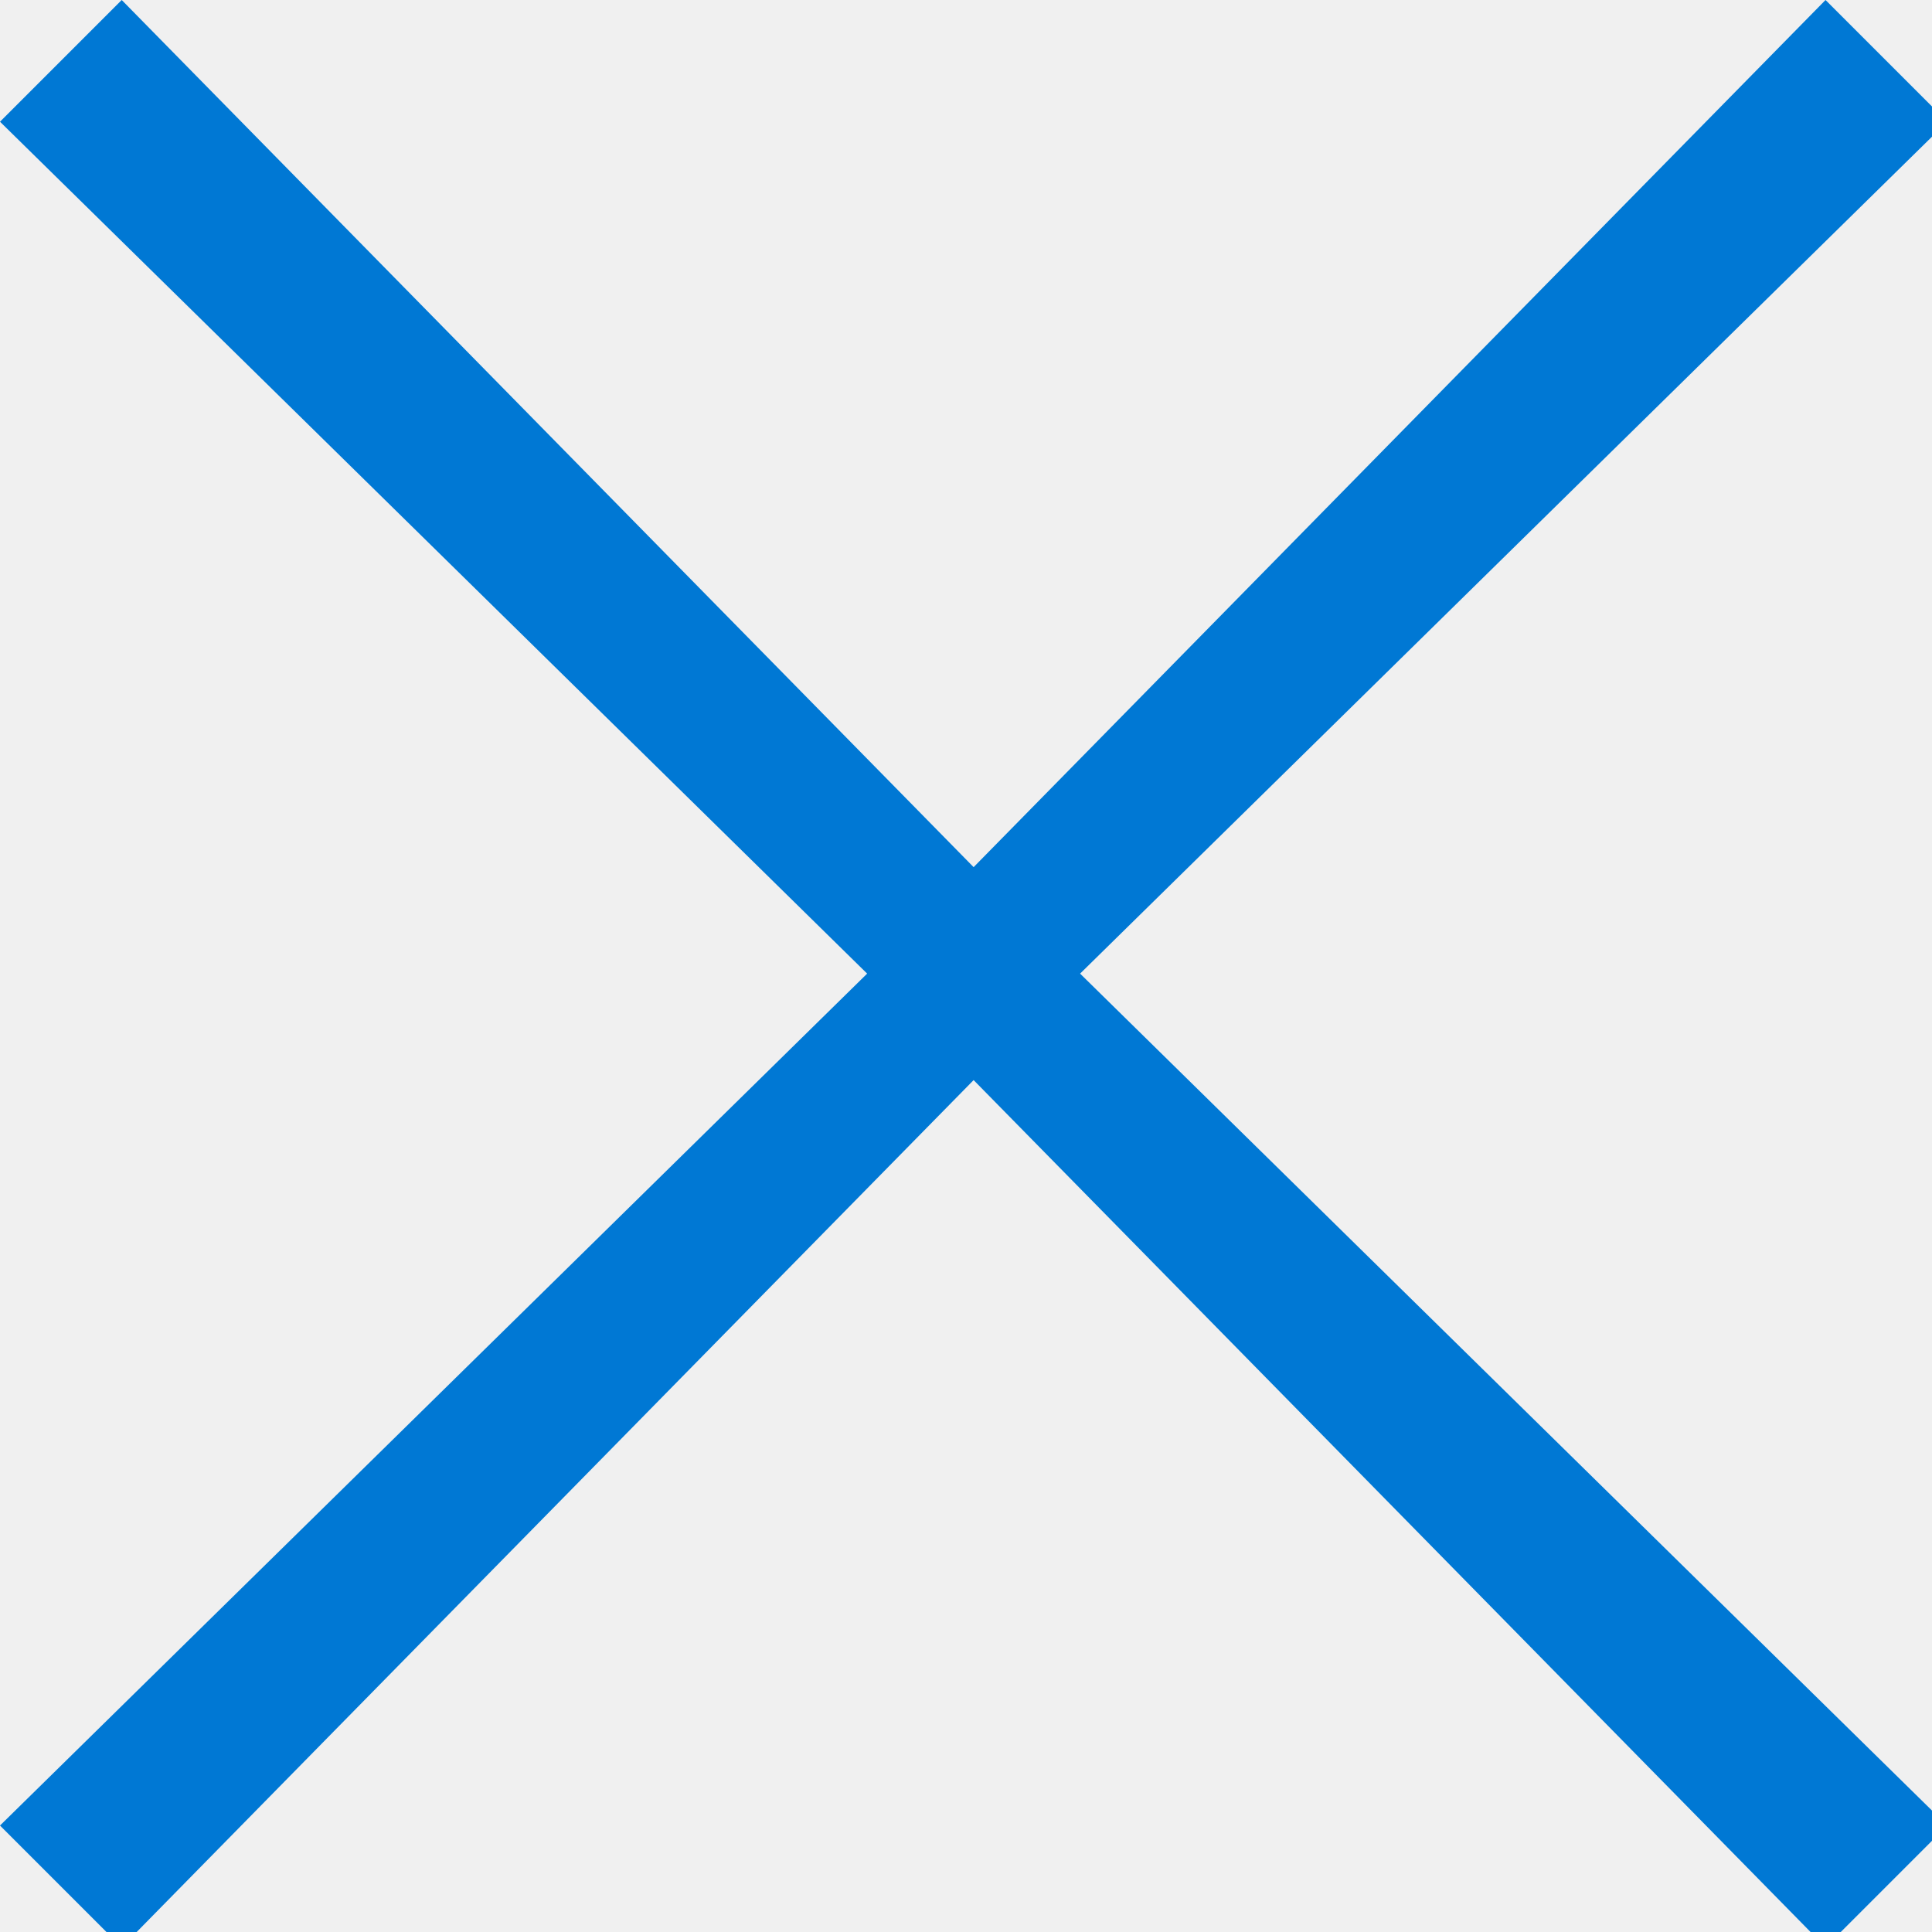
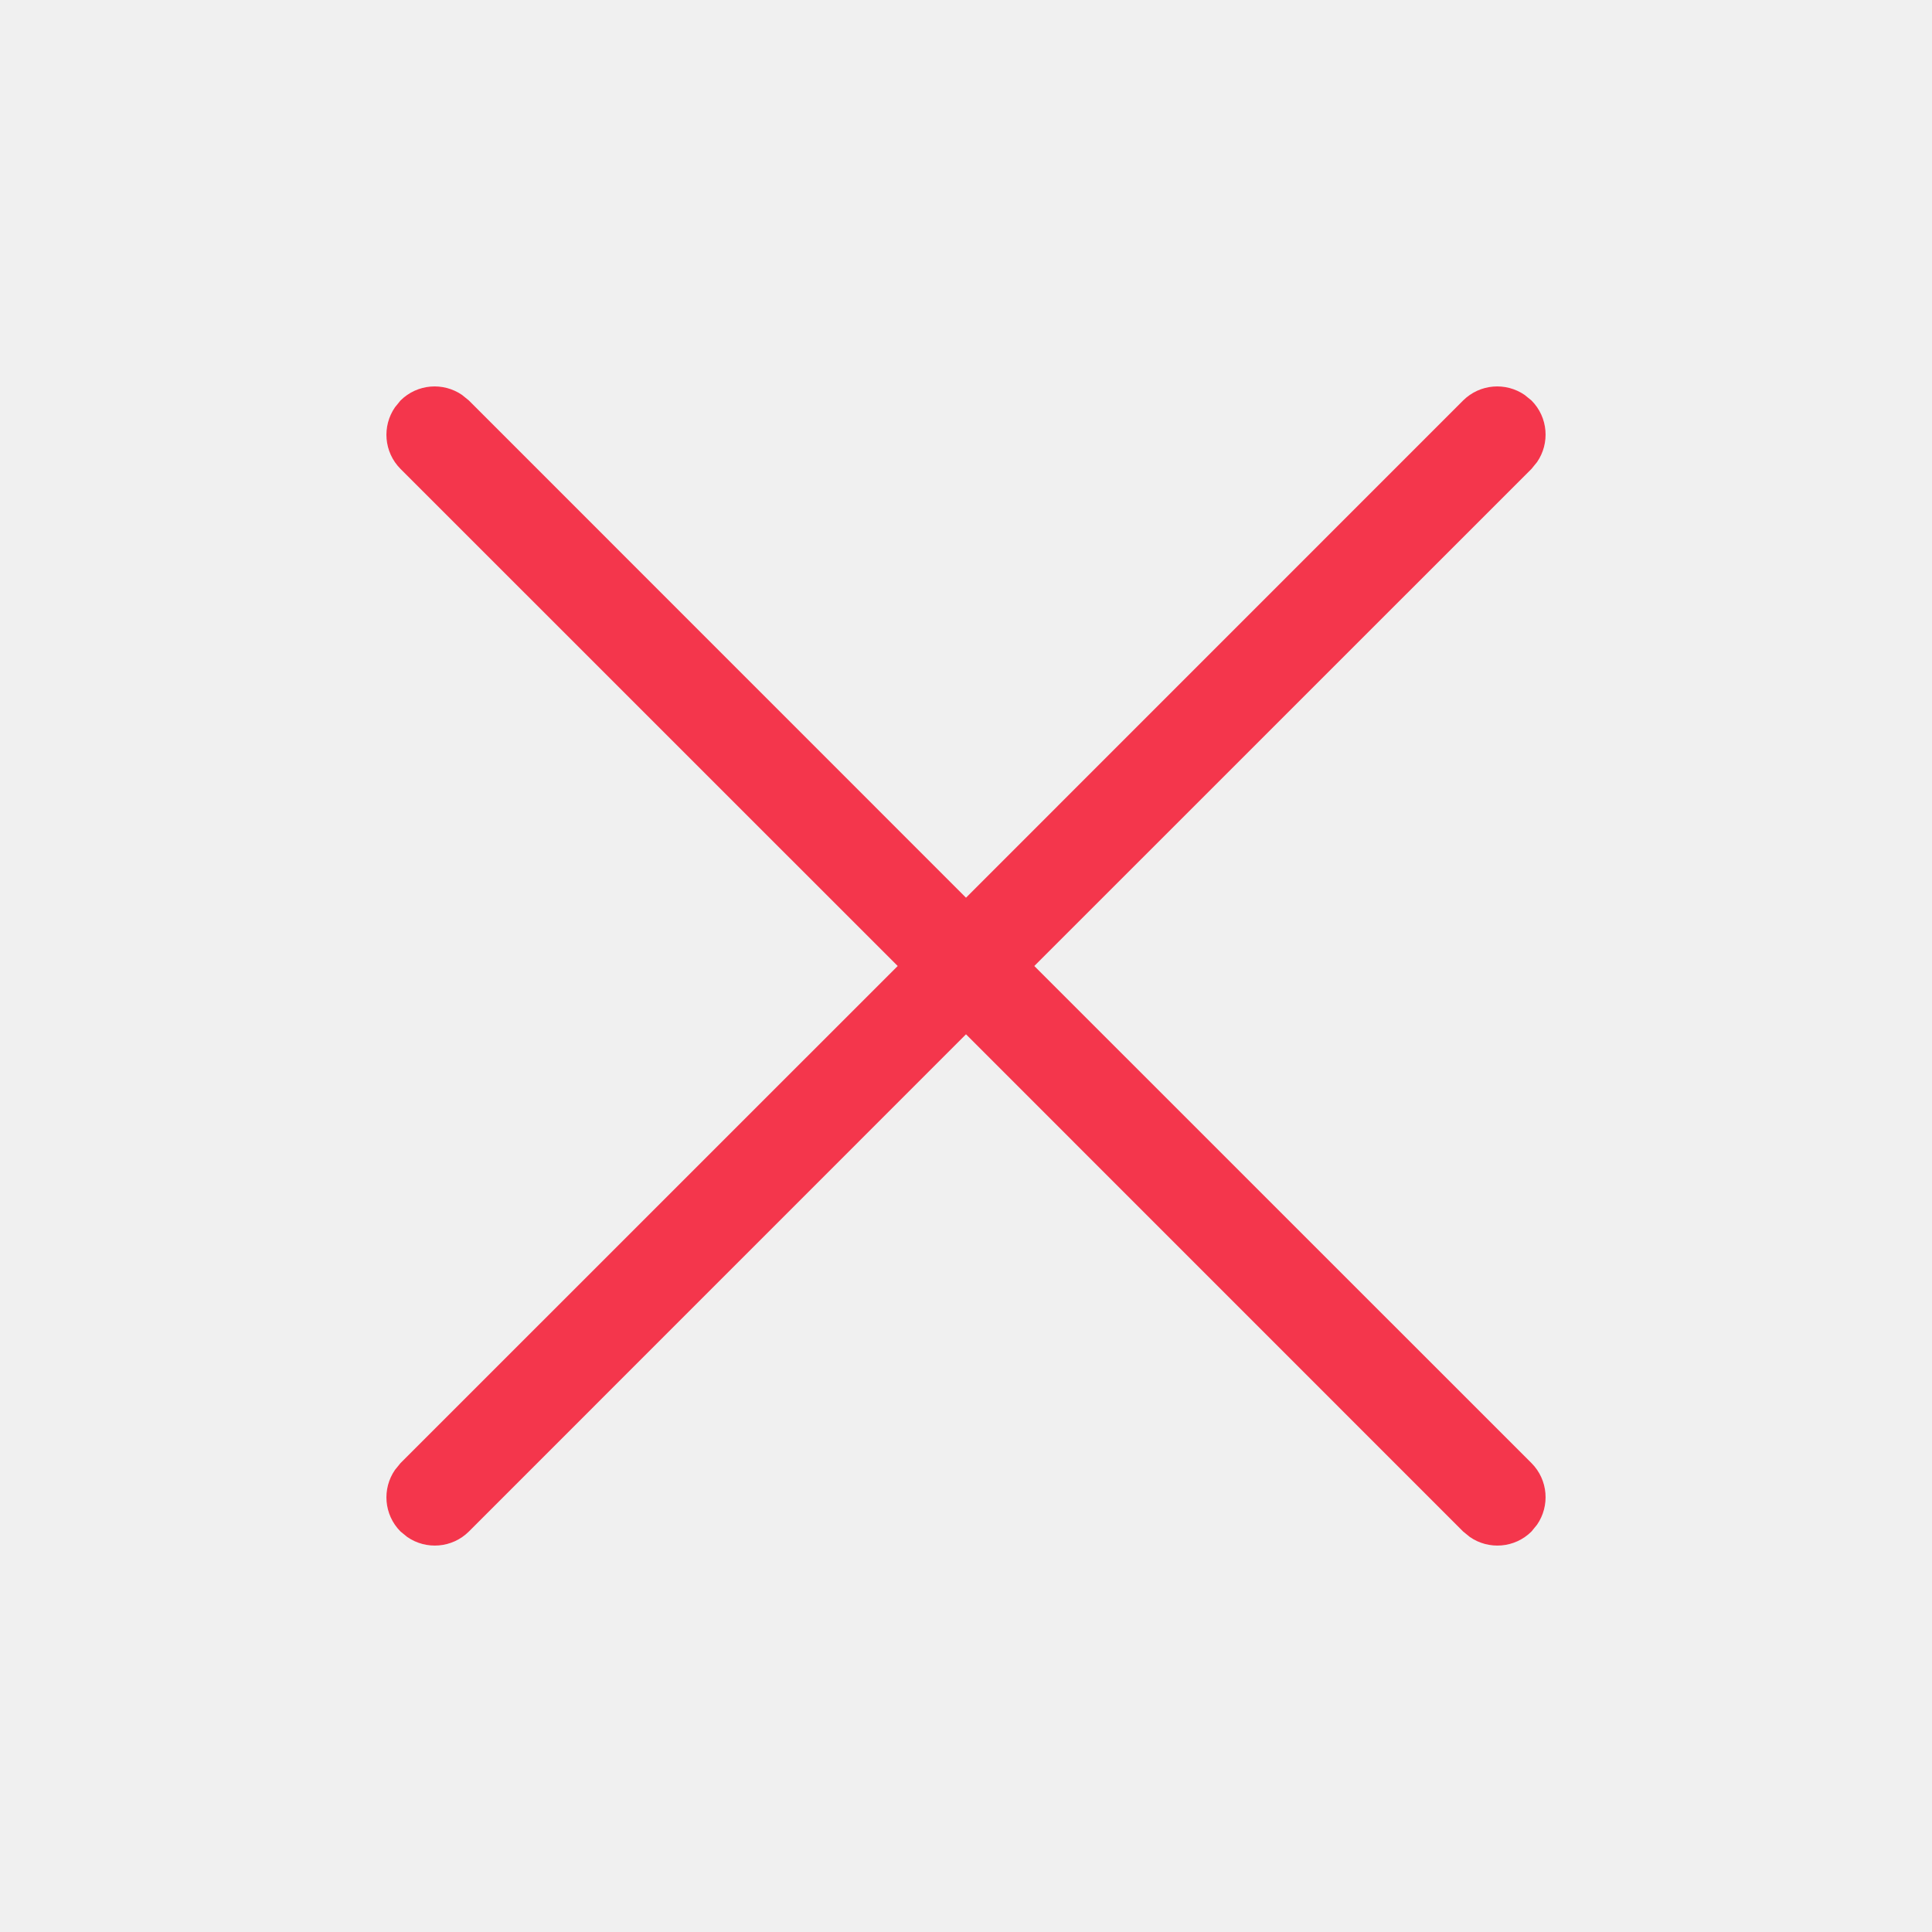
- <svg xmlns="http://www.w3.org/2000/svg" width="18" height="18" viewBox="0 0 18 18" fill="none">
-   <g clip-path="url(#clip0_592_1507)">
-     <path d="M18.142 1.134L17.008 0L9.071 8.079L1.134 0L0 1.134L8.079 9.071L0 17.008L1.134 18.142L9.071 10.063L17.008 18.142L18.142 17.008L10.063 9.071L18.142 1.134Z" fill="#0078D4" />
-   </g>
-   <defs>
-     <clipPath id="clip0_592_1507">
-       <rect width="18" height="18" fill="white" />
-     </clipPath>
-   </defs>
+ <svg xmlns="http://www.w3.org/2000/svg" width="20" height="20" viewBox="0 0 20 20" fill="none">
+   <path d="M4.089 4.216L4.146 4.146C4.32 3.973 4.589 3.954 4.784 4.089L4.854 4.146L10 9.293L15.146 4.146C15.32 3.973 15.589 3.954 15.784 4.089L15.854 4.146C16.027 4.32 16.046 4.589 15.911 4.784L15.854 4.854L10.707 10L15.854 15.146C16.027 15.32 16.046 15.589 15.911 15.784L15.854 15.854C15.68 16.027 15.411 16.046 15.216 15.911L15.146 15.854L10 10.707L4.854 15.854C4.68 16.027 4.411 16.046 4.216 15.911L4.146 15.854C3.973 15.68 3.954 15.411 4.089 15.216L4.146 15.146L9.293 10L4.146 4.854C3.973 4.68 3.954 4.411 4.089 4.216L4.146 4.146L4.089 4.216Z" fill="#F4364C" />
</svg>
